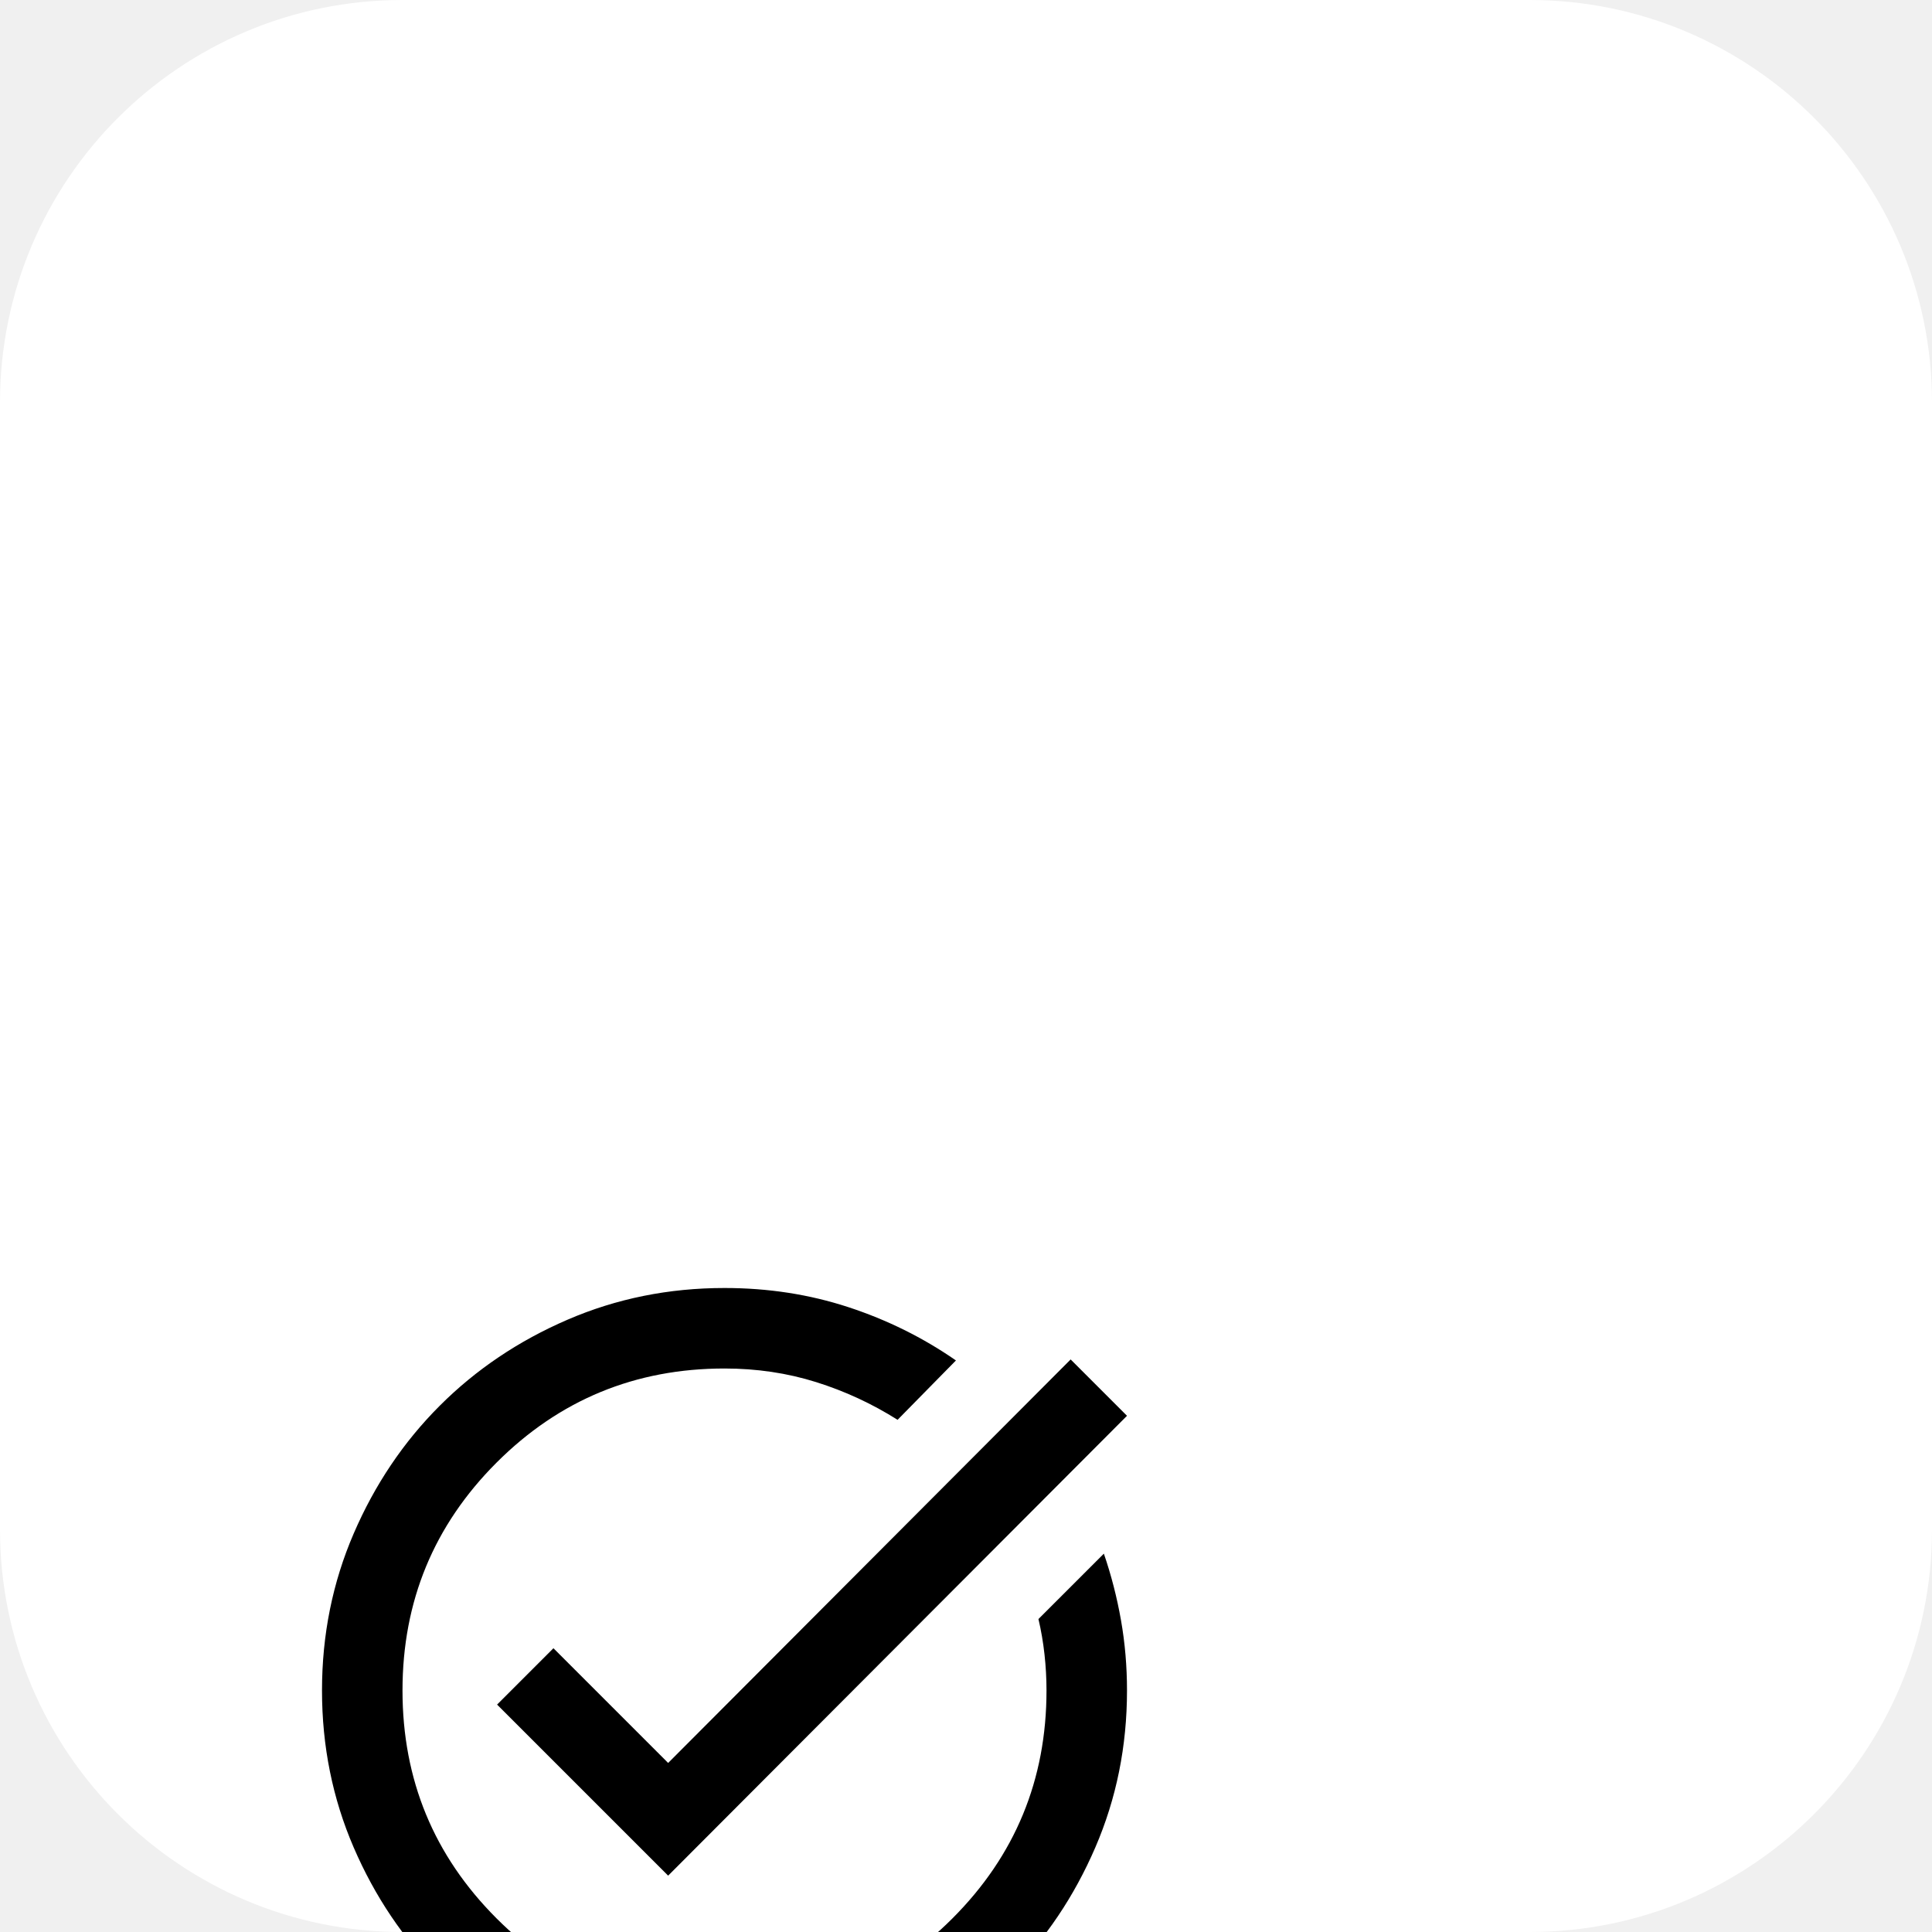
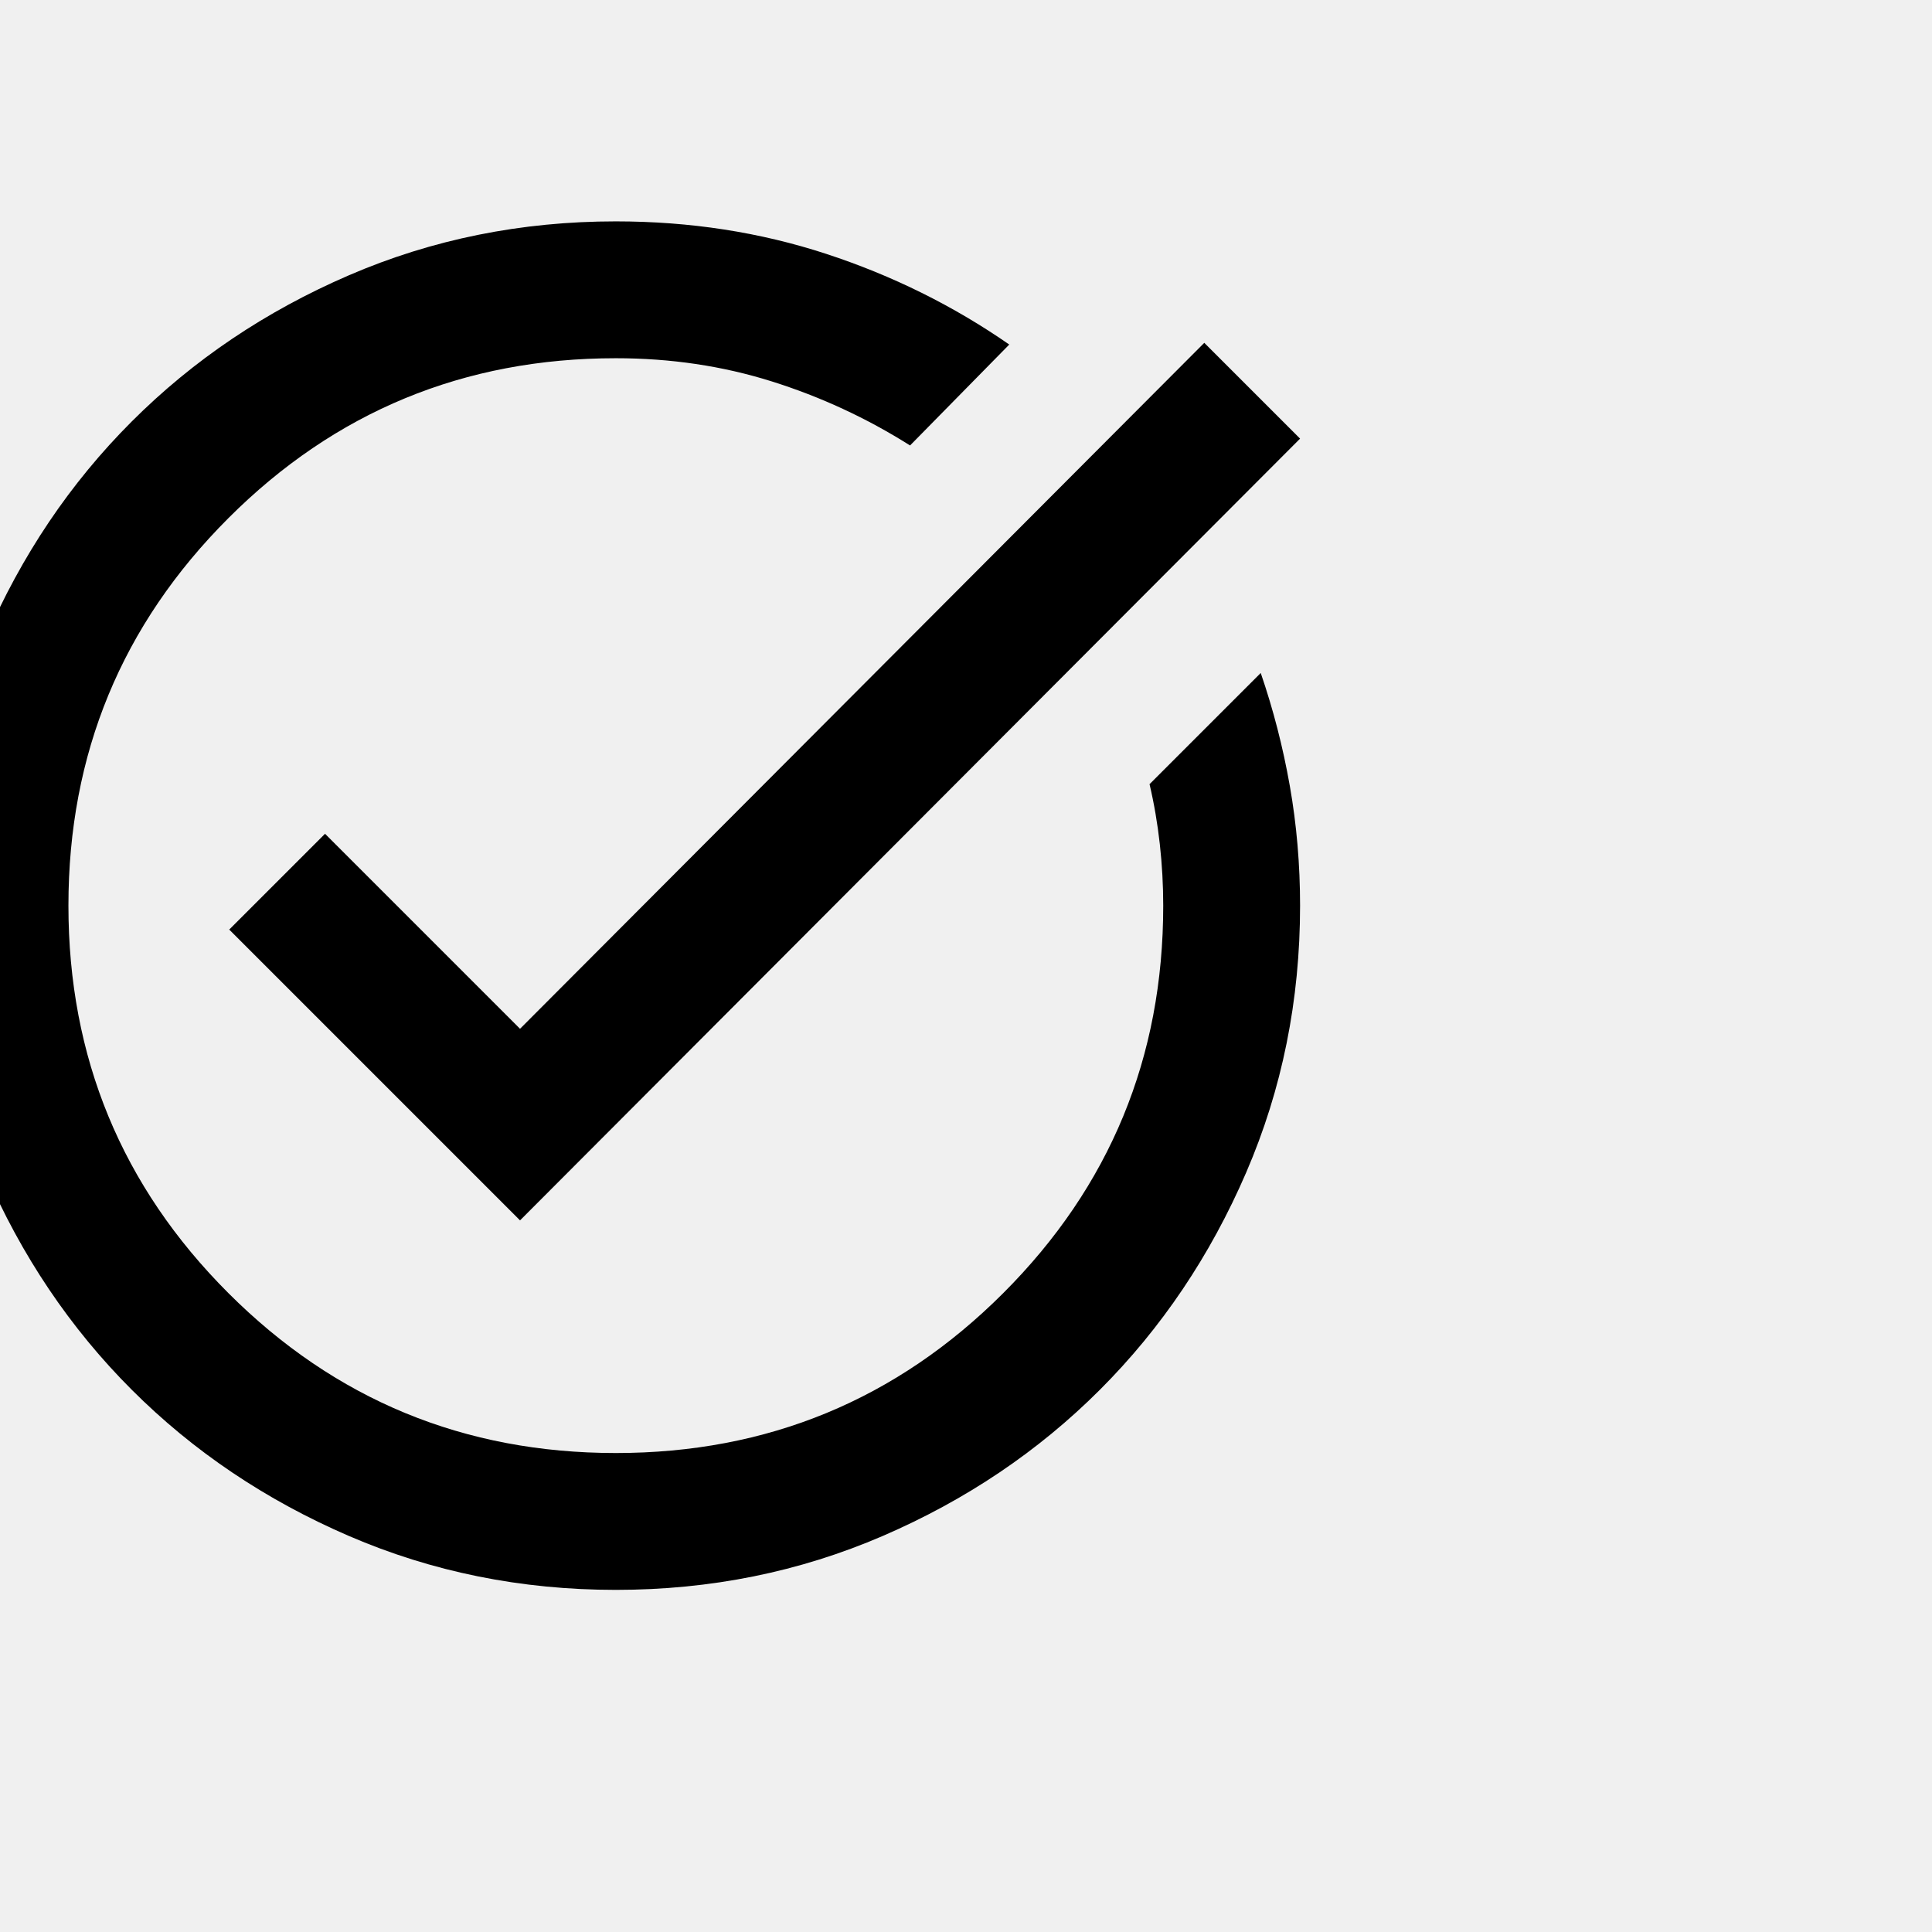
<svg xmlns="http://www.w3.org/2000/svg" viewBox="0 0 960 960">
  <defs>
    <style>
-       .bg { fill: #ffffff; }
      .icon-path { fill: #000000; }
      @media (prefers-color-scheme: dark) {
-         .bg { fill: #000000; }
        .icon-path { fill: #ffffff; }
      }
    </style>
  </defs>
-   <rect width="960" height="960" class="bg" rx="200" />
-   <g transform="translate(0, 960) scale(0.5) translate(240, 240)">
+   <g transform="translate(0, 960) scale(0.85) translate(-120, -120)">
    <path class="icon-path" d="M480-80q-83 0-156-31.5T197-197q-54-54-85.5-127T80-480q0-83 31.5-156T197-763q54-54 127-85.5T480-880q65 0 123 19t107 53l-58 59q-38-24-81-37.5T480-800q-133 0-226.5 93.5T160-480q0 133 93.5 226.5T480-160q133 0 226.5-93.5T800-480q0-18-2-36t-6-35l65-65q11 32 17 66t6 70q0 83-31.5 156T763-197q-54 54-127 85.5T480-80Zm-56-216L254-466l56-56 114 114 400-401 56 56-456 457Z" />
  </g>
</svg>
